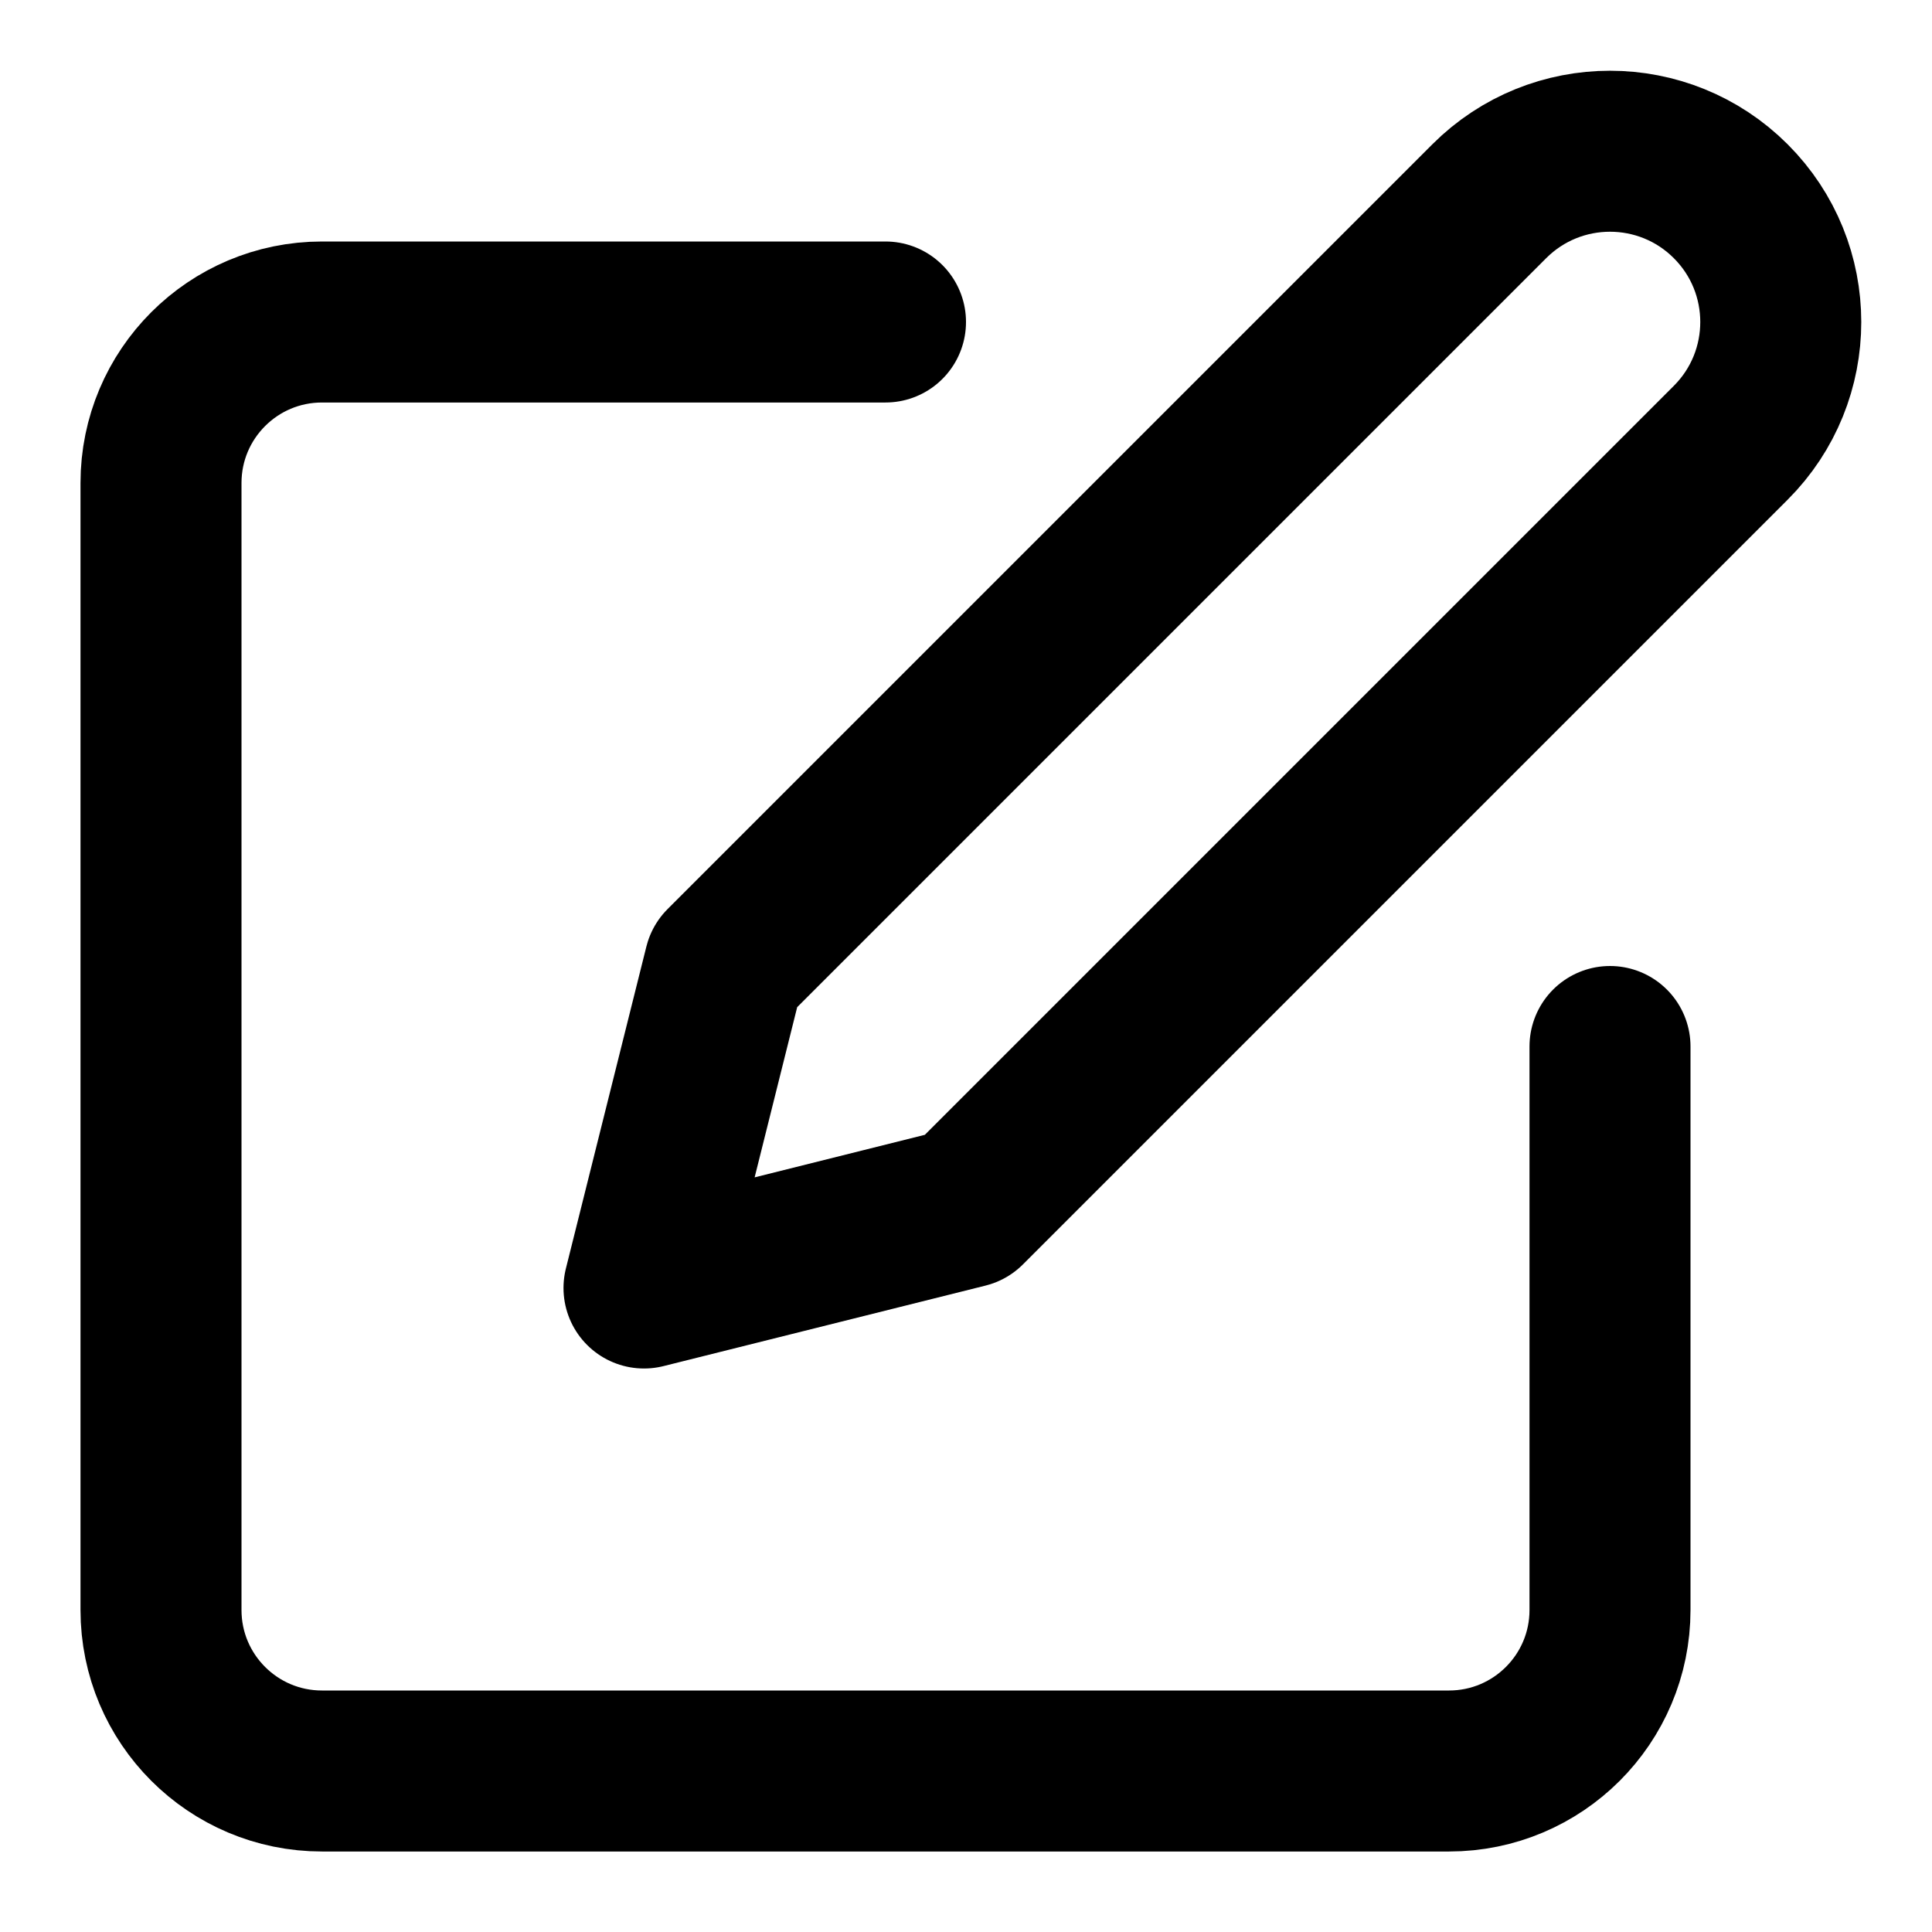
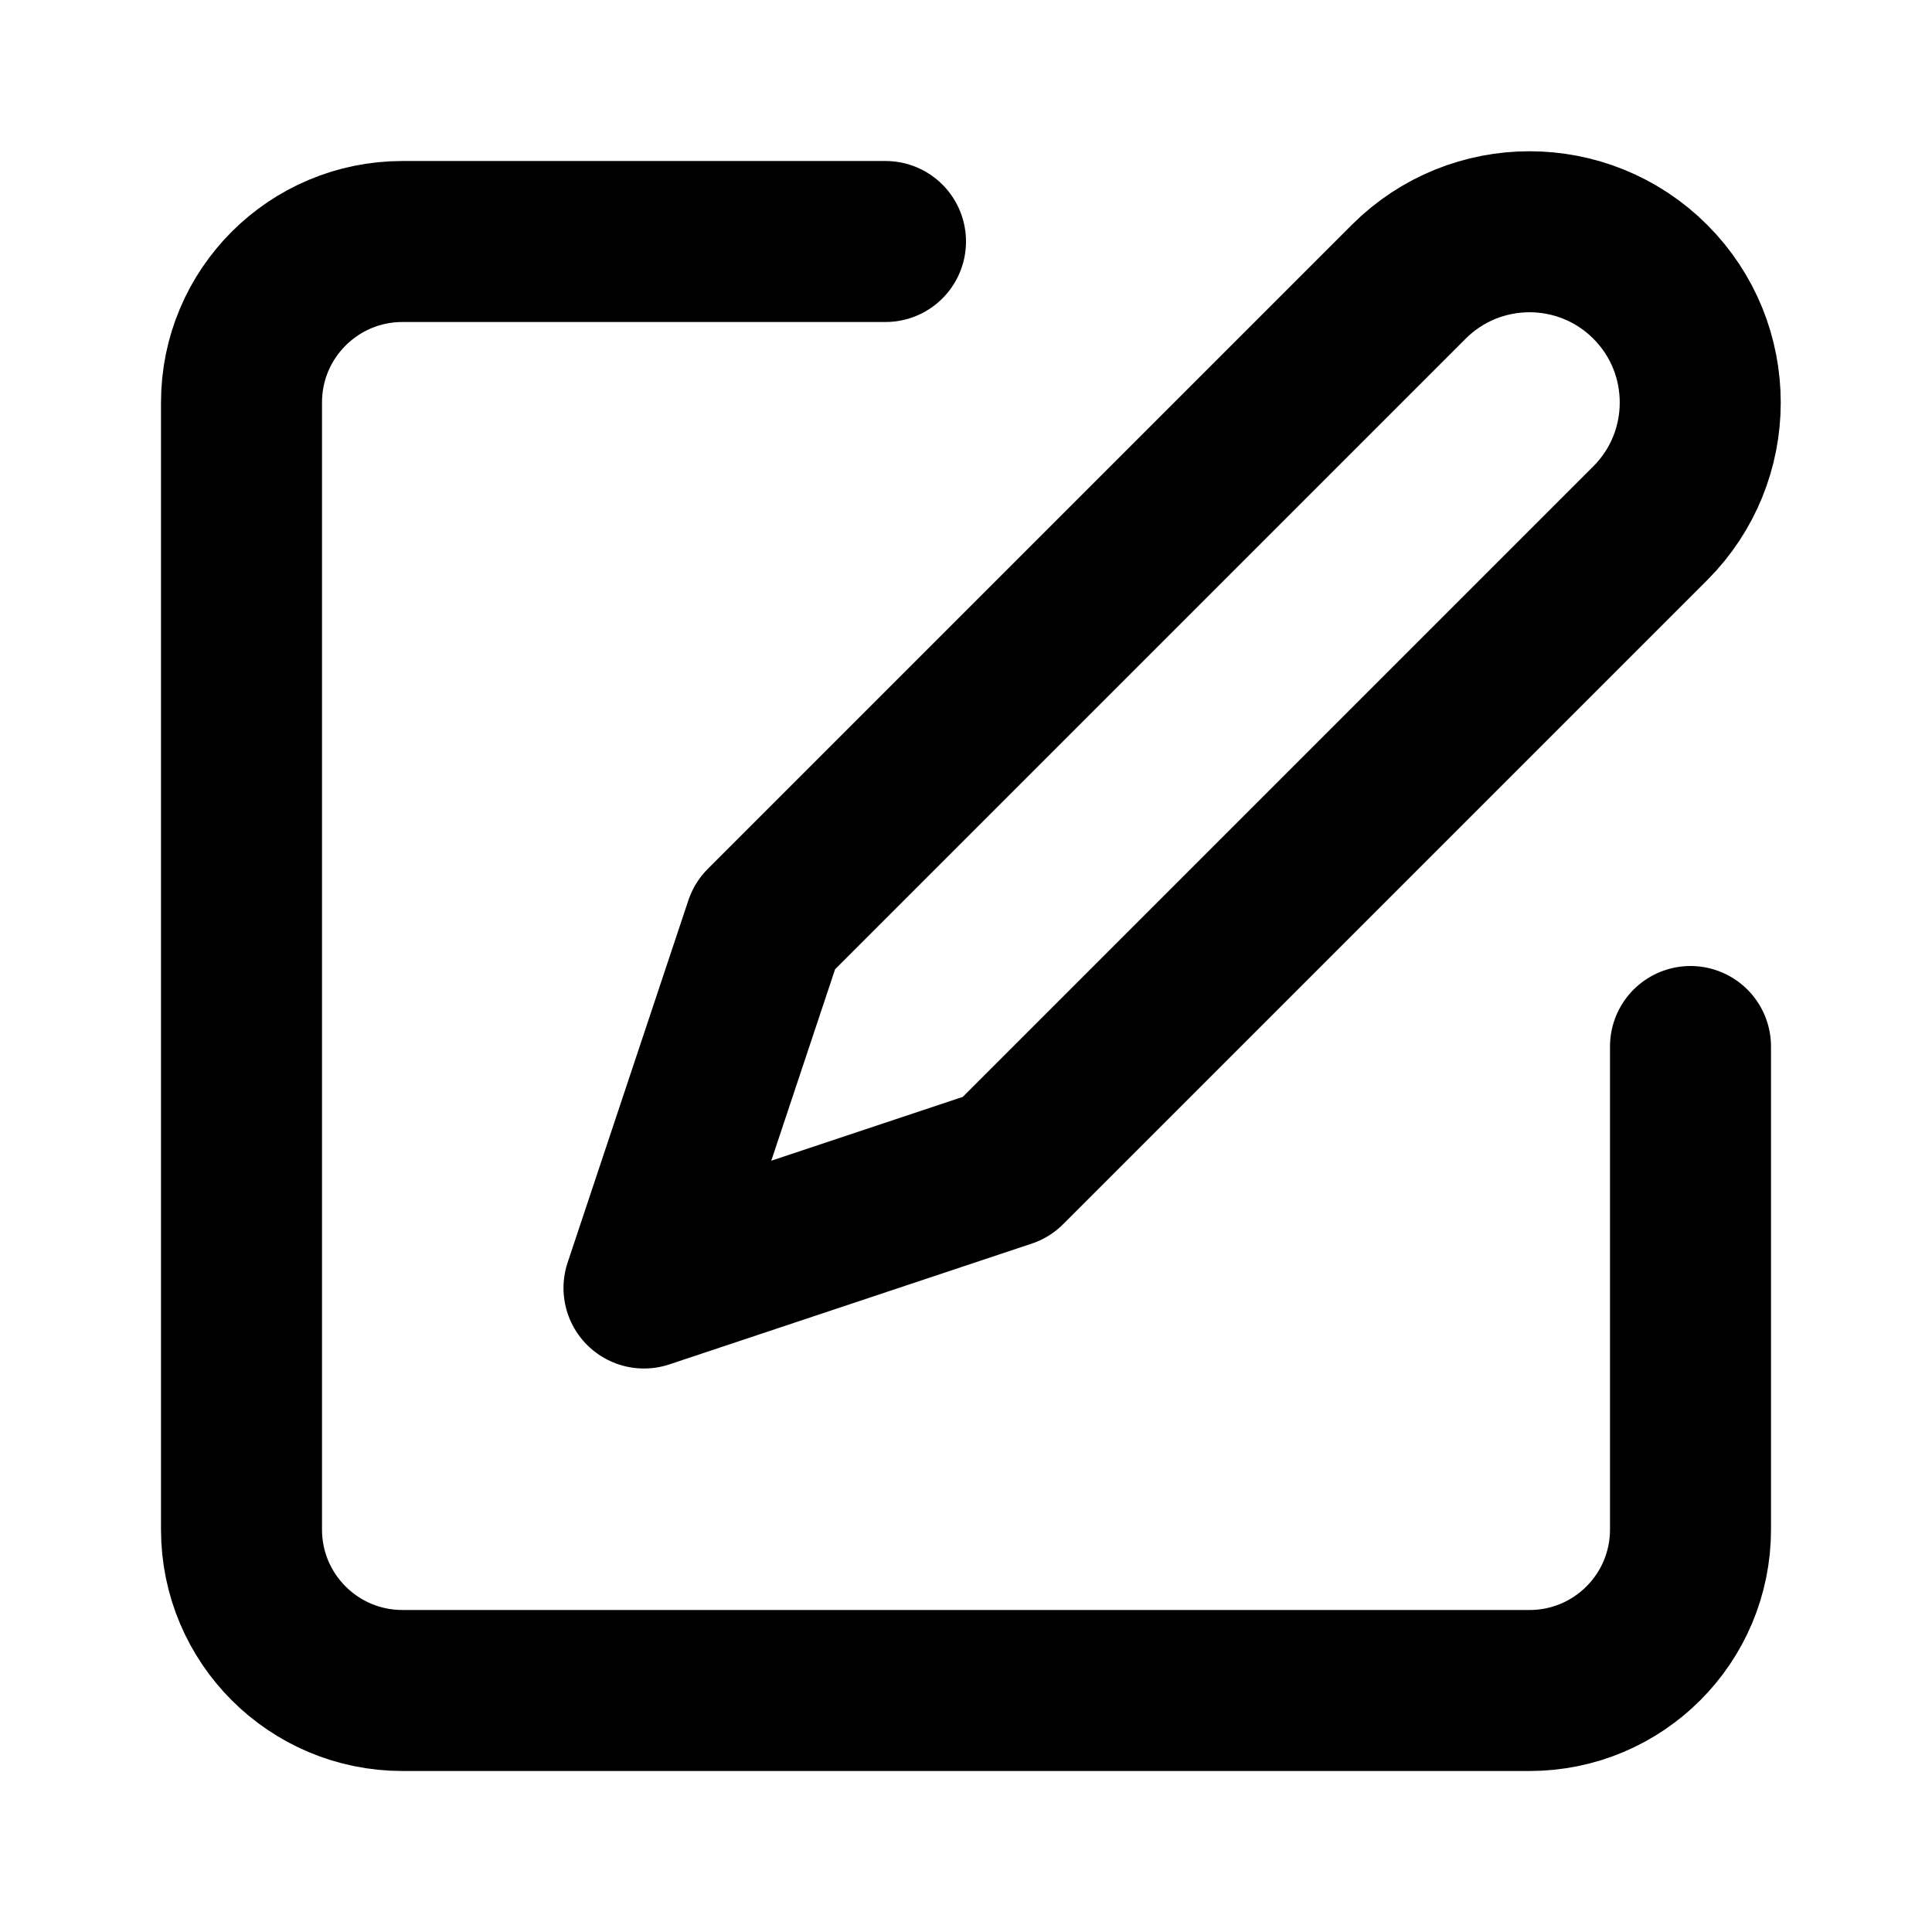
- <svg xmlns="http://www.w3.org/2000/svg" class="feather feather-edit" fill="none" height="24" stroke="currentColor" stroke-linecap="round" stroke-linejoin="round" stroke-width="2" viewBox="0 0 24 24" width="24">
-   <path d="M11 4H4a2 2 0 0 0-2 2v14a2 2 0 0 0 2 2h14a2 2 0 0 0 2-2v-7" />
-   <path d="M18.5 2.5a2.121 2.121 0 0 1 3 3L12 15l-4 1 1-4 9.5-9.5z" />
+ <svg xmlns="http://www.w3.org/2000/svg" fill="none" height="24" viewBox="0 0 24 24" width="24">
+   <g stroke="#000" stroke-linecap="round" stroke-linejoin="round" stroke-width="2">
+     <path d="m11 3h-6c-1.105 0-2 .895-2 2v14c0 1.105.895 2 2 2h14c1.105 0 2-.895 2-2v-6" />
+     <path d="m9.5 11.5 8-8c.828-.828 2.172-.828 3 0s.828 2.172 0 3l-8 8-4.5 1.5z" />
+   </g>
</svg>
